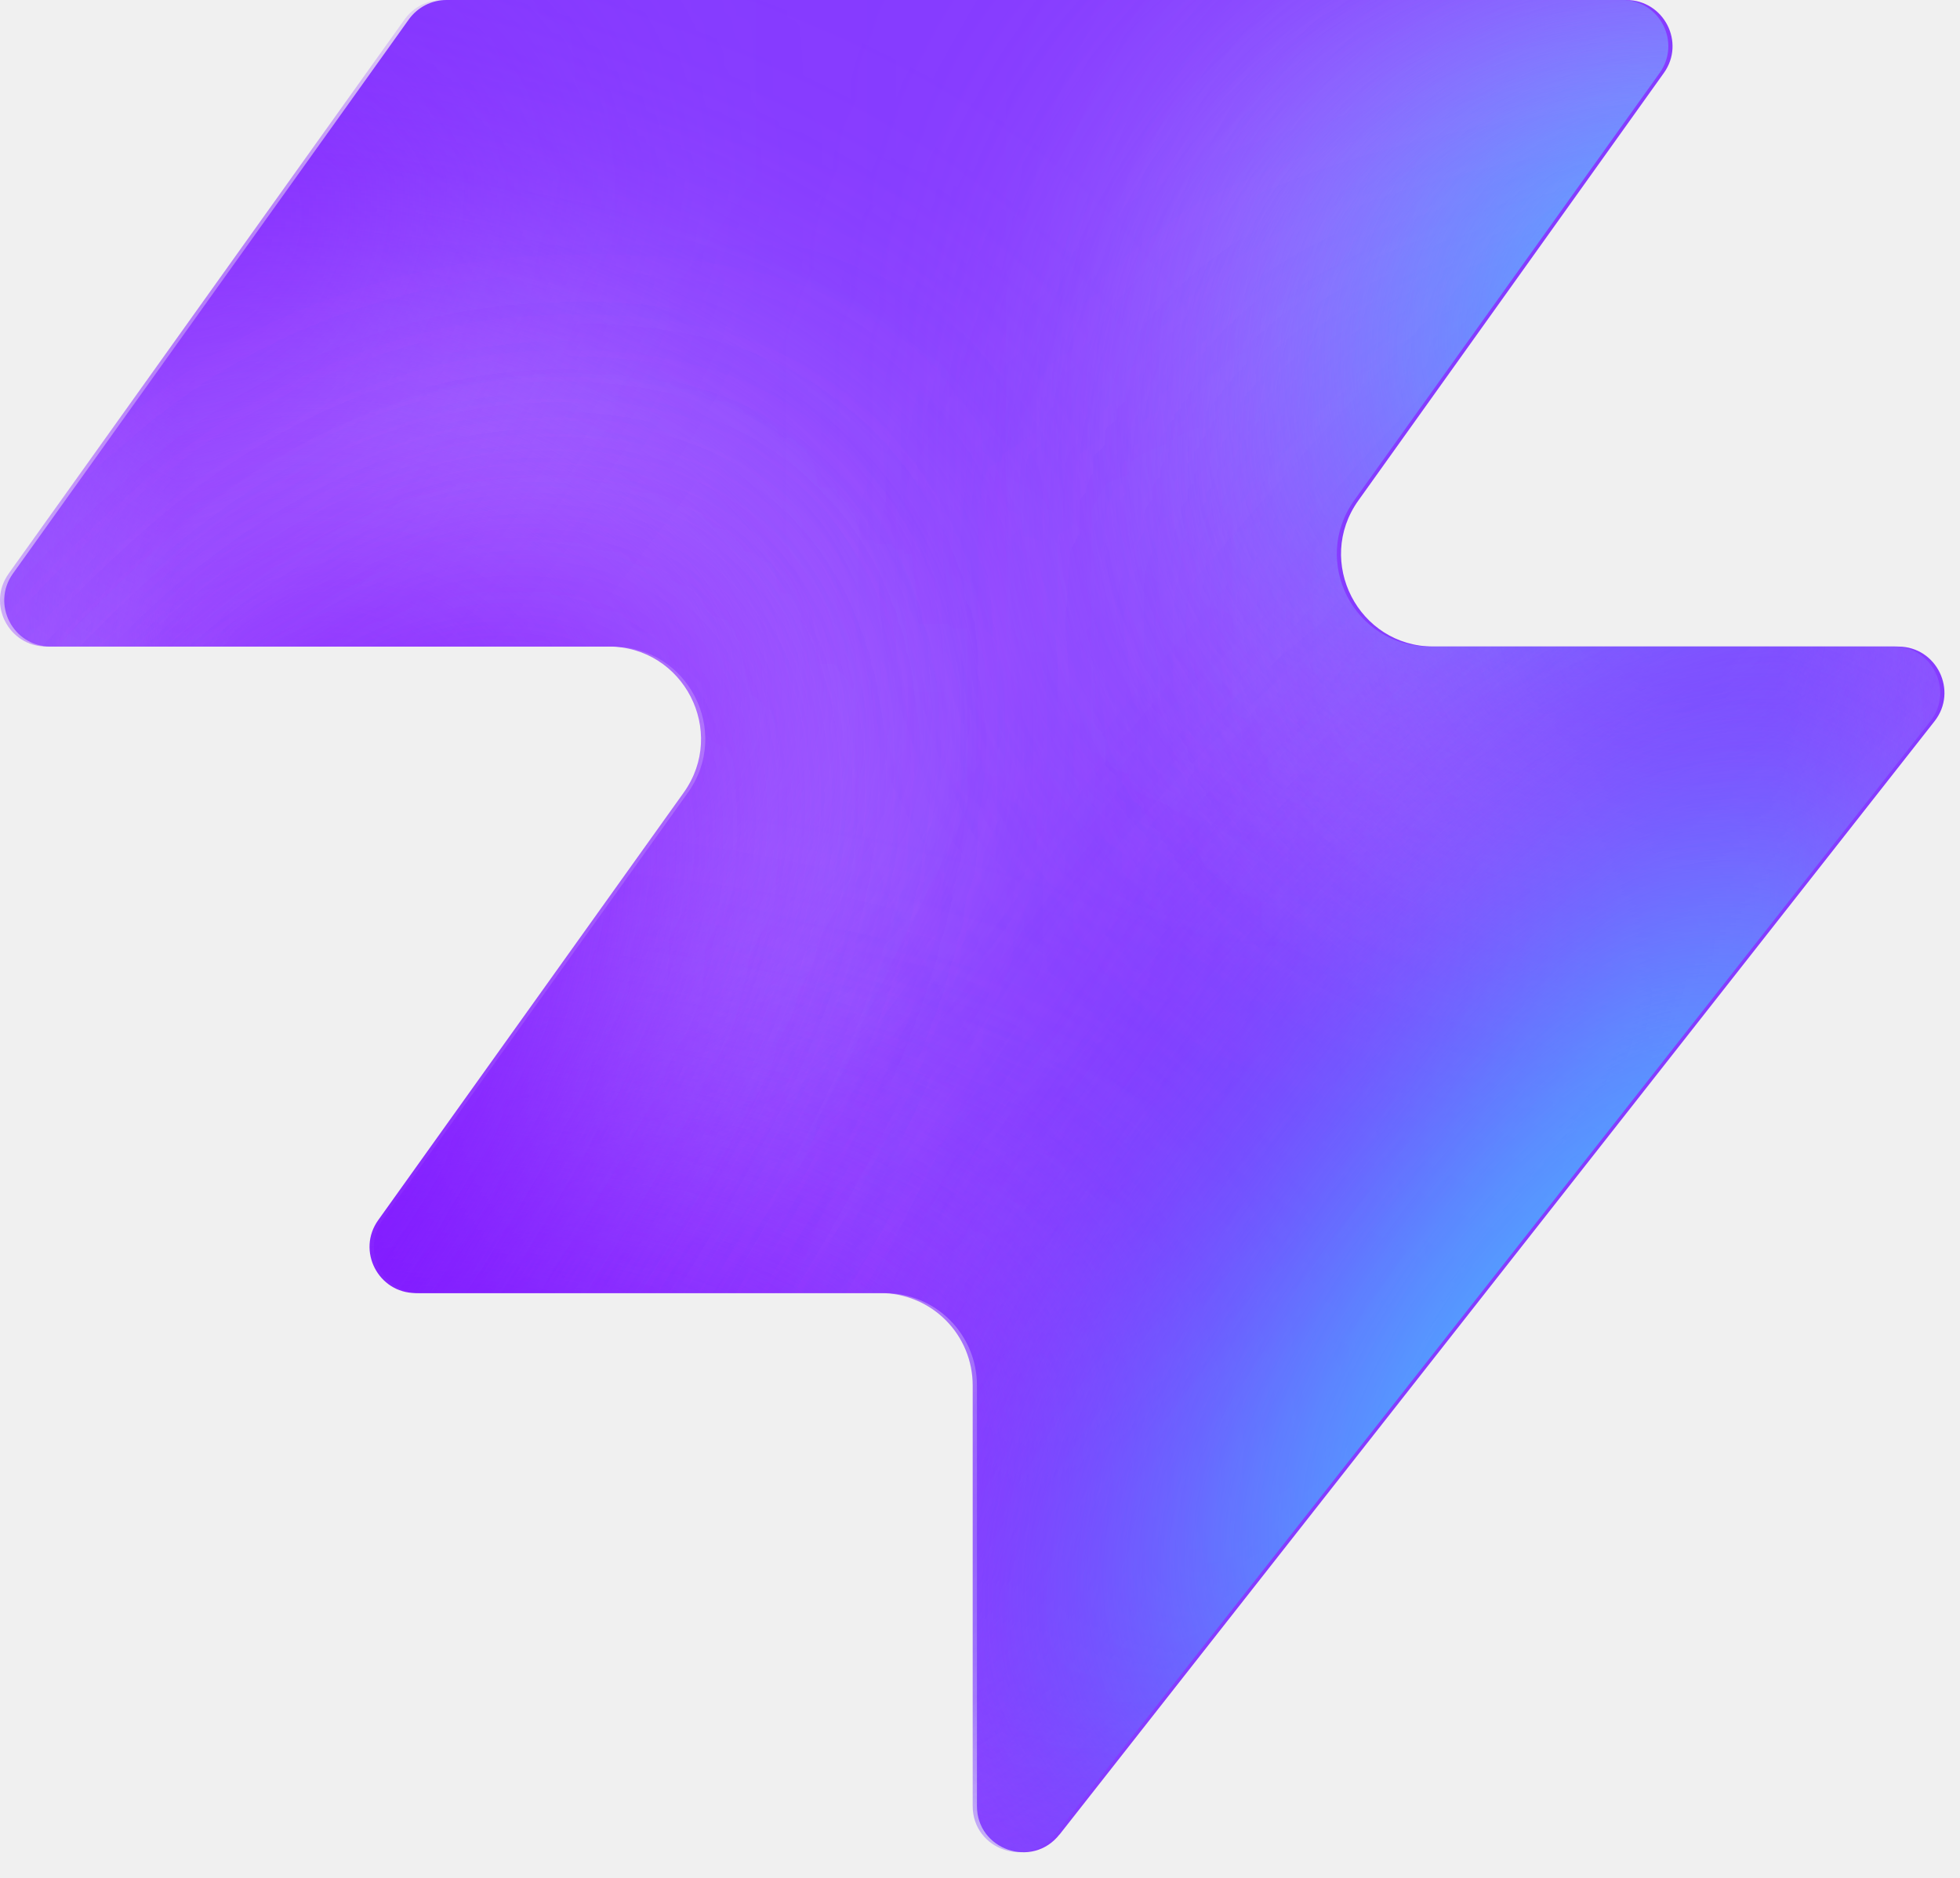
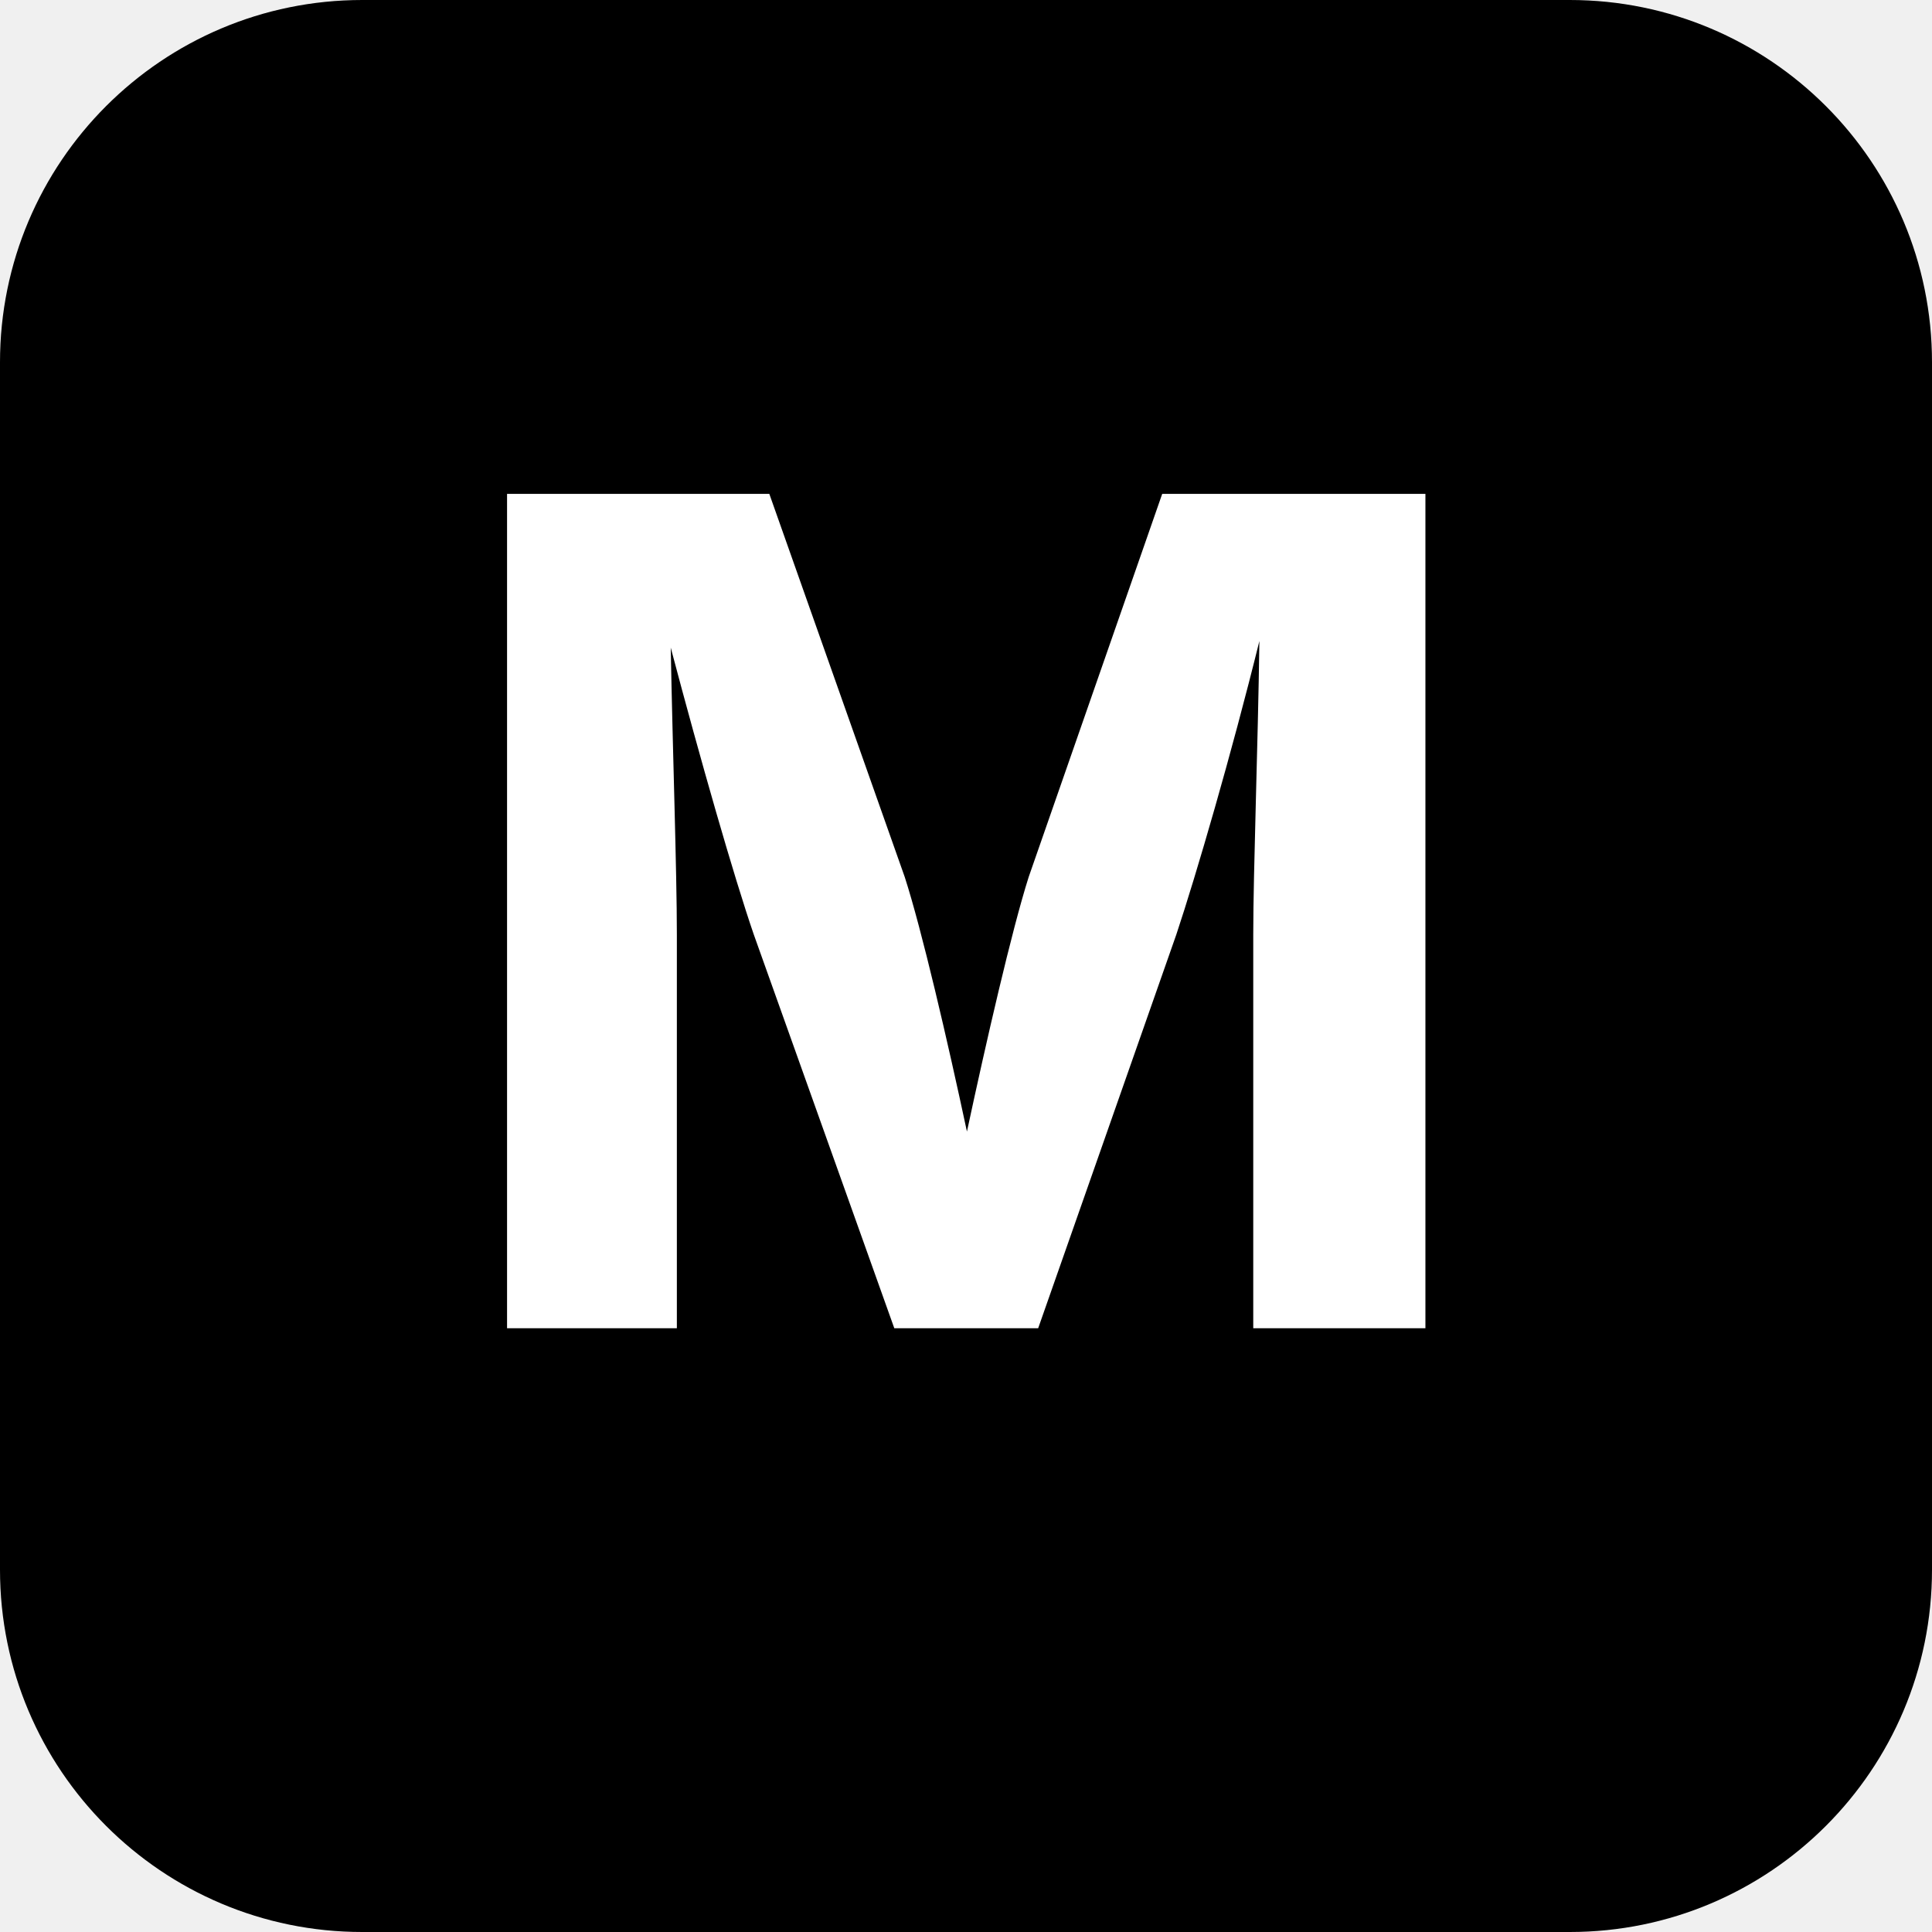
- <svg xmlns="http://www.w3.org/2000/svg" width="48" height="46" fill="none" viewBox="0 0 48 46">
-   <path fill="#863bff" d="M25.946 44.938c-.664.845-2.021.375-2.021-.698V33.937a2.26 2.26 0 0 0-2.262-2.262H10.287c-.92 0-1.456-1.04-.92-1.788l7.48-10.471c1.07-1.497 0-3.578-1.842-3.578H1.237c-.92 0-1.456-1.04-.92-1.788L10.013.474c.214-.297.556-.474.92-.474h28.894c.92 0 1.456 1.04.92 1.788l-7.48 10.471c-1.07 1.498 0 3.579 1.842 3.579h11.377c.943 0 1.473 1.088.89 1.83L25.947 44.94z" style="fill:#863bff;fill:color(display-p3 .525 .23 1);fill-opacity:1" />
-   <mask id="a" width="48" height="46" x="0" y="0" maskUnits="userSpaceOnUse" style="mask-type:alpha">
-     <path fill="#000" d="M25.842 44.938c-.664.844-2.021.375-2.021-.698V33.937a2.26 2.26 0 0 0-2.262-2.262H10.183c-.92 0-1.456-1.04-.92-1.788l7.48-10.471c1.07-1.498 0-3.579-1.842-3.579H1.133c-.92 0-1.456-1.04-.92-1.787L9.91.473c.214-.297.556-.474.92-.474h28.894c.92 0 1.456 1.04.92 1.788l-7.48 10.471c-1.07 1.498 0 3.578 1.842 3.578h11.377c.943 0 1.473 1.088.89 1.832L25.843 44.94z" style="fill:#000;fill-opacity:1" />
-   </mask>
-   <g mask="url(#a)">
-     <g filter="url(#b)">
-       <ellipse cx="5.508" cy="14.704" fill="#ede6ff" rx="5.508" ry="14.704" style="fill:#ede6ff;fill:color(display-p3 .927 .903 1);fill-opacity:1" transform="matrix(.00324 1 1 -.00324 -4.47 31.516)" />
-     </g>
-     <g filter="url(#c)">
-       <ellipse cx="10.399" cy="29.851" fill="#ede6ff" rx="10.399" ry="29.851" style="fill:#ede6ff;fill:color(display-p3 .927 .903 1);fill-opacity:1" transform="matrix(.00324 1 1 -.00324 -39.328 7.883)" />
-     </g>
-     <g filter="url(#d)">
-       <ellipse cx="5.508" cy="30.487" fill="#7e14ff" rx="5.508" ry="30.487" style="fill:#7e14ff;fill:color(display-p3 .492 .077 1);fill-opacity:1" transform="rotate(89.814 -25.913 -14.639)scale(1 -1)" />
-     </g>
-     <g filter="url(#e)">
-       <ellipse cx="5.508" cy="30.599" fill="#7e14ff" rx="5.508" ry="30.599" style="fill:#7e14ff;fill:color(display-p3 .492 .077 1);fill-opacity:1" transform="rotate(89.814 -32.644 -3.334)scale(1 -1)" />
-     </g>
-     <g filter="url(#f)">
-       <ellipse cx="5.508" cy="30.599" fill="#7e14ff" rx="5.508" ry="30.599" style="fill:#7e14ff;fill:color(display-p3 .492 .077 1);fill-opacity:1" transform="matrix(.00324 1 1 -.00324 -34.34 30.47)" />
-     </g>
-     <g filter="url(#g)">
-       <ellipse cx="14.072" cy="22.078" fill="#ede6ff" rx="14.072" ry="22.078" style="fill:#ede6ff;fill:color(display-p3 .927 .903 1);fill-opacity:1" transform="rotate(93.35 24.506 48.493)scale(-1 1)" />
-     </g>
-     <g filter="url(#h)">
-       <ellipse cx="3.47" cy="21.501" fill="#7e14ff" rx="3.47" ry="21.501" style="fill:#7e14ff;fill:color(display-p3 .492 .077 1);fill-opacity:1" transform="rotate(89.009 28.708 47.59)scale(-1 1)" />
-     </g>
-     <g filter="url(#i)">
-       <ellipse cx="3.47" cy="21.501" fill="#7e14ff" rx="3.47" ry="21.501" style="fill:#7e14ff;fill:color(display-p3 .492 .077 1);fill-opacity:1" transform="rotate(89.009 28.708 47.59)scale(-1 1)" />
-     </g>
-     <g filter="url(#j)">
-       <ellipse cx=".387" cy="8.972" fill="#7e14ff" rx="4.407" ry="29.108" style="fill:#7e14ff;fill:color(display-p3 .492 .077 1);fill-opacity:1" transform="rotate(39.51 .387 8.972)" />
-     </g>
-     <g filter="url(#k)">
-       <ellipse cx="47.523" cy="-6.092" fill="#7e14ff" rx="4.407" ry="29.108" style="fill:#7e14ff;fill:color(display-p3 .492 .077 1);fill-opacity:1" transform="rotate(37.892 47.523 -6.092)" />
-     </g>
-     <g filter="url(#l)">
-       <ellipse cx="41.412" cy="6.333" fill="#47bfff" rx="5.971" ry="9.665" style="fill:#47bfff;fill:color(display-p3 .28 .748 1);fill-opacity:1" transform="rotate(37.892 41.412 6.333)" />
-     </g>
-     <g filter="url(#m)">
-       <ellipse cx="-1.879" cy="38.332" fill="#7e14ff" rx="4.407" ry="29.108" style="fill:#7e14ff;fill:color(display-p3 .492 .077 1);fill-opacity:1" transform="rotate(37.892 -1.88 38.332)" />
-     </g>
-     <g filter="url(#n)">
-       <ellipse cx="-1.879" cy="38.332" fill="#7e14ff" rx="4.407" ry="29.108" style="fill:#7e14ff;fill:color(display-p3 .492 .077 1);fill-opacity:1" transform="rotate(37.892 -1.88 38.332)" />
-     </g>
-     <g filter="url(#o)">
-       <ellipse cx="35.651" cy="29.907" fill="#7e14ff" rx="4.407" ry="29.108" style="fill:#7e14ff;fill:color(display-p3 .492 .077 1);fill-opacity:1" transform="rotate(37.892 35.651 29.907)" />
-     </g>
-     <g filter="url(#p)">
-       <ellipse cx="38.418" cy="32.4" fill="#47bfff" rx="5.971" ry="15.297" style="fill:#47bfff;fill:color(display-p3 .28 .748 1);fill-opacity:1" transform="rotate(37.892 38.418 32.4)" />
-     </g>
-   </g>
-   <defs>
-     <filter id="b" width="60.045" height="41.654" x="-19.77" y="16.149" color-interpolation-filters="sRGB" filterUnits="userSpaceOnUse">
-       <feFlood flood-opacity="0" result="BackgroundImageFix" />
-       <feBlend in="SourceGraphic" in2="BackgroundImageFix" result="shape" />
-       <feGaussianBlur result="effect1_foregroundBlur_2002_17158" stdDeviation="7.659" />
-     </filter>
-     <filter id="c" width="90.34" height="51.437" x="-54.613" y="-7.533" color-interpolation-filters="sRGB" filterUnits="userSpaceOnUse">
-       <feFlood flood-opacity="0" result="BackgroundImageFix" />
-       <feBlend in="SourceGraphic" in2="BackgroundImageFix" result="shape" />
-       <feGaussianBlur result="effect1_foregroundBlur_2002_17158" stdDeviation="7.659" />
-     </filter>
-     <filter id="d" width="79.355" height="29.4" x="-49.64" y="2.03" color-interpolation-filters="sRGB" filterUnits="userSpaceOnUse">
-       <feFlood flood-opacity="0" result="BackgroundImageFix" />
-       <feBlend in="SourceGraphic" in2="BackgroundImageFix" result="shape" />
-       <feGaussianBlur result="effect1_foregroundBlur_2002_17158" stdDeviation="4.596" />
-     </filter>
-     <filter id="e" width="79.579" height="29.4" x="-45.045" y="20.029" color-interpolation-filters="sRGB" filterUnits="userSpaceOnUse">
-       <feFlood flood-opacity="0" result="BackgroundImageFix" />
-       <feBlend in="SourceGraphic" in2="BackgroundImageFix" result="shape" />
-       <feGaussianBlur result="effect1_foregroundBlur_2002_17158" stdDeviation="4.596" />
-     </filter>
-     <filter id="f" width="79.579" height="29.4" x="-43.513" y="21.178" color-interpolation-filters="sRGB" filterUnits="userSpaceOnUse">
-       <feFlood flood-opacity="0" result="BackgroundImageFix" />
-       <feBlend in="SourceGraphic" in2="BackgroundImageFix" result="shape" />
-       <feGaussianBlur result="effect1_foregroundBlur_2002_17158" stdDeviation="4.596" />
-     </filter>
-     <filter id="g" width="74.749" height="58.852" x="15.756" y="-17.901" color-interpolation-filters="sRGB" filterUnits="userSpaceOnUse">
-       <feFlood flood-opacity="0" result="BackgroundImageFix" />
-       <feBlend in="SourceGraphic" in2="BackgroundImageFix" result="shape" />
-       <feGaussianBlur result="effect1_foregroundBlur_2002_17158" stdDeviation="7.659" />
-     </filter>
-     <filter id="h" width="61.377" height="25.362" x="23.548" y="2.284" color-interpolation-filters="sRGB" filterUnits="userSpaceOnUse">
-       <feFlood flood-opacity="0" result="BackgroundImageFix" />
-       <feBlend in="SourceGraphic" in2="BackgroundImageFix" result="shape" />
-       <feGaussianBlur result="effect1_foregroundBlur_2002_17158" stdDeviation="4.596" />
-     </filter>
-     <filter id="i" width="61.377" height="25.362" x="23.548" y="2.284" color-interpolation-filters="sRGB" filterUnits="userSpaceOnUse">
-       <feFlood flood-opacity="0" result="BackgroundImageFix" />
-       <feBlend in="SourceGraphic" in2="BackgroundImageFix" result="shape" />
-       <feGaussianBlur result="effect1_foregroundBlur_2002_17158" stdDeviation="4.596" />
-     </filter>
-     <filter id="j" width="56.045" height="63.649" x="-27.636" y="-22.853" color-interpolation-filters="sRGB" filterUnits="userSpaceOnUse">
-       <feFlood flood-opacity="0" result="BackgroundImageFix" />
-       <feBlend in="SourceGraphic" in2="BackgroundImageFix" result="shape" />
-       <feGaussianBlur result="effect1_foregroundBlur_2002_17158" stdDeviation="4.596" />
-     </filter>
-     <filter id="k" width="54.814" height="64.646" x="20.116" y="-38.415" color-interpolation-filters="sRGB" filterUnits="userSpaceOnUse">
-       <feFlood flood-opacity="0" result="BackgroundImageFix" />
-       <feBlend in="SourceGraphic" in2="BackgroundImageFix" result="shape" />
-       <feGaussianBlur result="effect1_foregroundBlur_2002_17158" stdDeviation="4.596" />
-     </filter>
-     <filter id="l" width="33.541" height="35.313" x="24.641" y="-11.323" color-interpolation-filters="sRGB" filterUnits="userSpaceOnUse">
-       <feFlood flood-opacity="0" result="BackgroundImageFix" />
-       <feBlend in="SourceGraphic" in2="BackgroundImageFix" result="shape" />
-       <feGaussianBlur result="effect1_foregroundBlur_2002_17158" stdDeviation="4.596" />
-     </filter>
-     <filter id="m" width="54.814" height="64.646" x="-29.286" y="6.009" color-interpolation-filters="sRGB" filterUnits="userSpaceOnUse">
-       <feFlood flood-opacity="0" result="BackgroundImageFix" />
-       <feBlend in="SourceGraphic" in2="BackgroundImageFix" result="shape" />
-       <feGaussianBlur result="effect1_foregroundBlur_2002_17158" stdDeviation="4.596" />
-     </filter>
-     <filter id="n" width="54.814" height="64.646" x="-29.286" y="6.009" color-interpolation-filters="sRGB" filterUnits="userSpaceOnUse">
-       <feFlood flood-opacity="0" result="BackgroundImageFix" />
-       <feBlend in="SourceGraphic" in2="BackgroundImageFix" result="shape" />
-       <feGaussianBlur result="effect1_foregroundBlur_2002_17158" stdDeviation="4.596" />
-     </filter>
-     <filter id="o" width="54.814" height="64.646" x="8.244" y="-2.416" color-interpolation-filters="sRGB" filterUnits="userSpaceOnUse">
-       <feFlood flood-opacity="0" result="BackgroundImageFix" />
-       <feBlend in="SourceGraphic" in2="BackgroundImageFix" result="shape" />
-       <feGaussianBlur result="effect1_foregroundBlur_2002_17158" stdDeviation="4.596" />
-     </filter>
-     <filter id="p" width="39.409" height="43.623" x="18.713" y="10.588" color-interpolation-filters="sRGB" filterUnits="userSpaceOnUse">
-       <feFlood flood-opacity="0" result="BackgroundImageFix" />
-       <feBlend in="SourceGraphic" in2="BackgroundImageFix" result="shape" />
-       <feGaussianBlur result="effect1_foregroundBlur_2002_17158" stdDeviation="4.596" />
-     </filter>
-   </defs>
+ <svg xmlns="http://www.w3.org/2000/svg" width="64" height="64" viewBox="0 0 64 64">
+   <rect width="64" height="64" rx="12" fill="#000000" />
+   <text x="32" y="44" text-anchor="middle" font-family="Inter, -apple-system, system-ui, sans-serif" font-size="38" font-weight="700" fill="#FFFFFF" letter-spacing="-1">M</text>
</svg>
